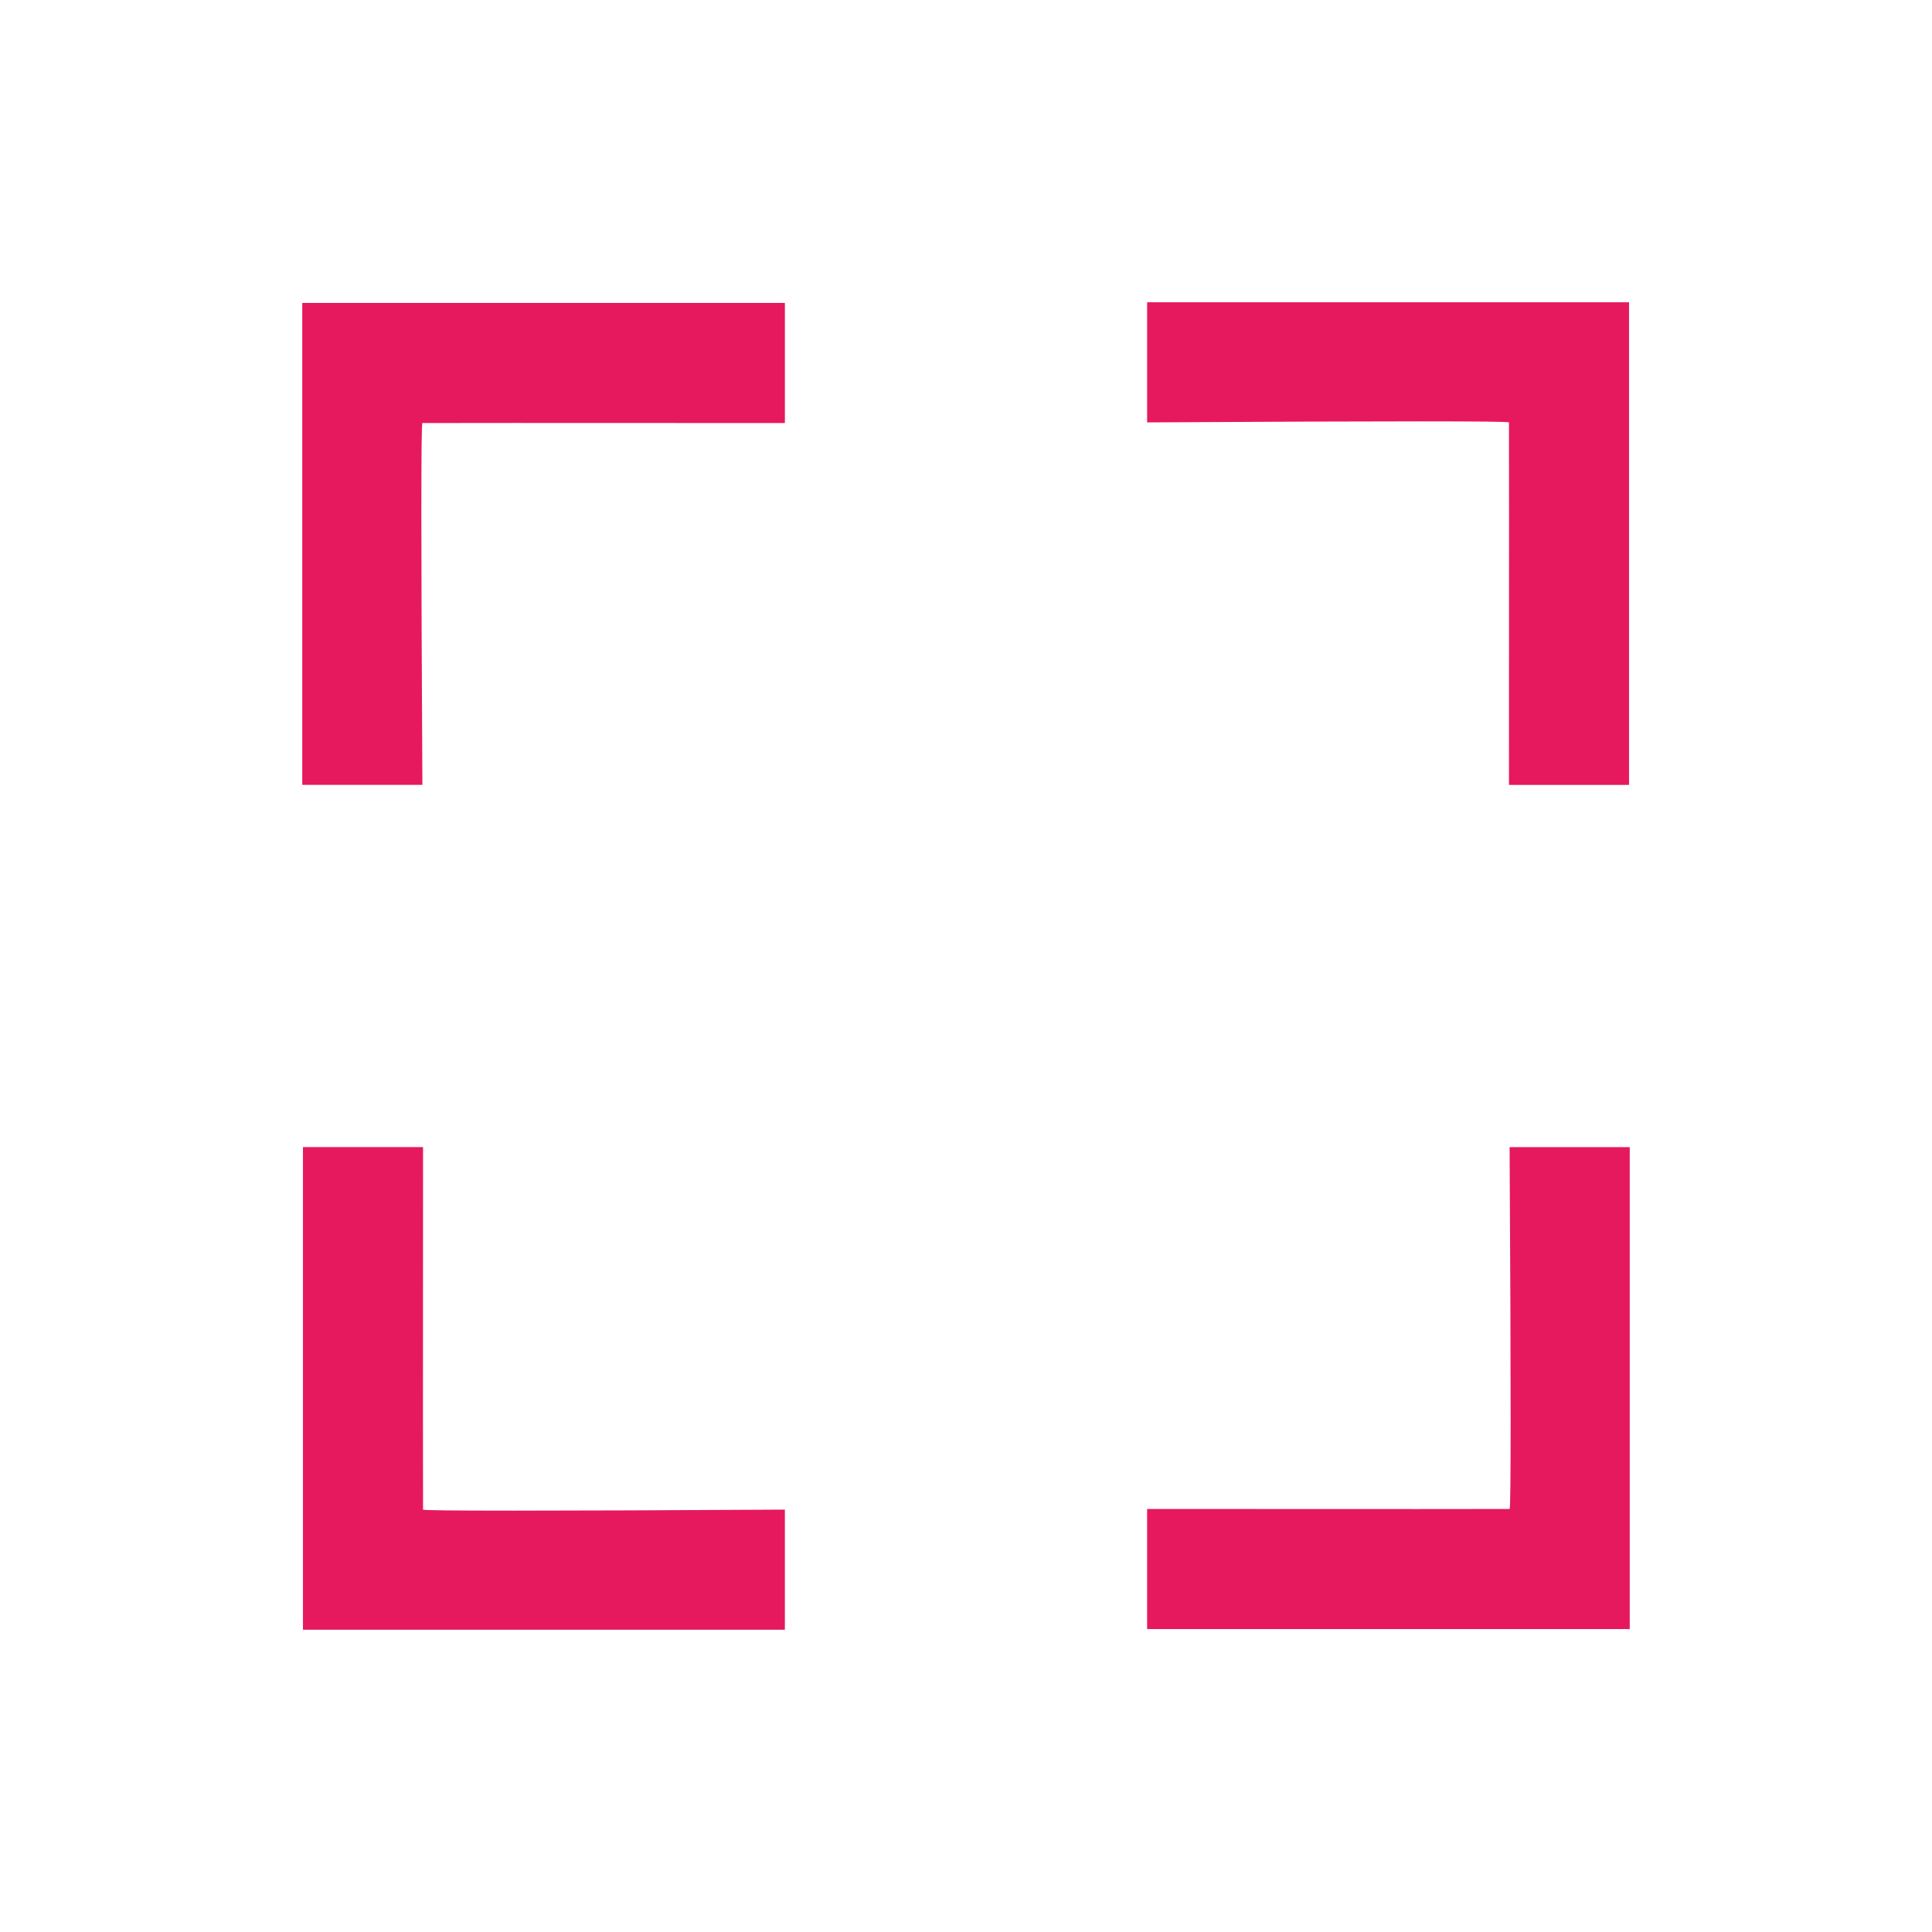
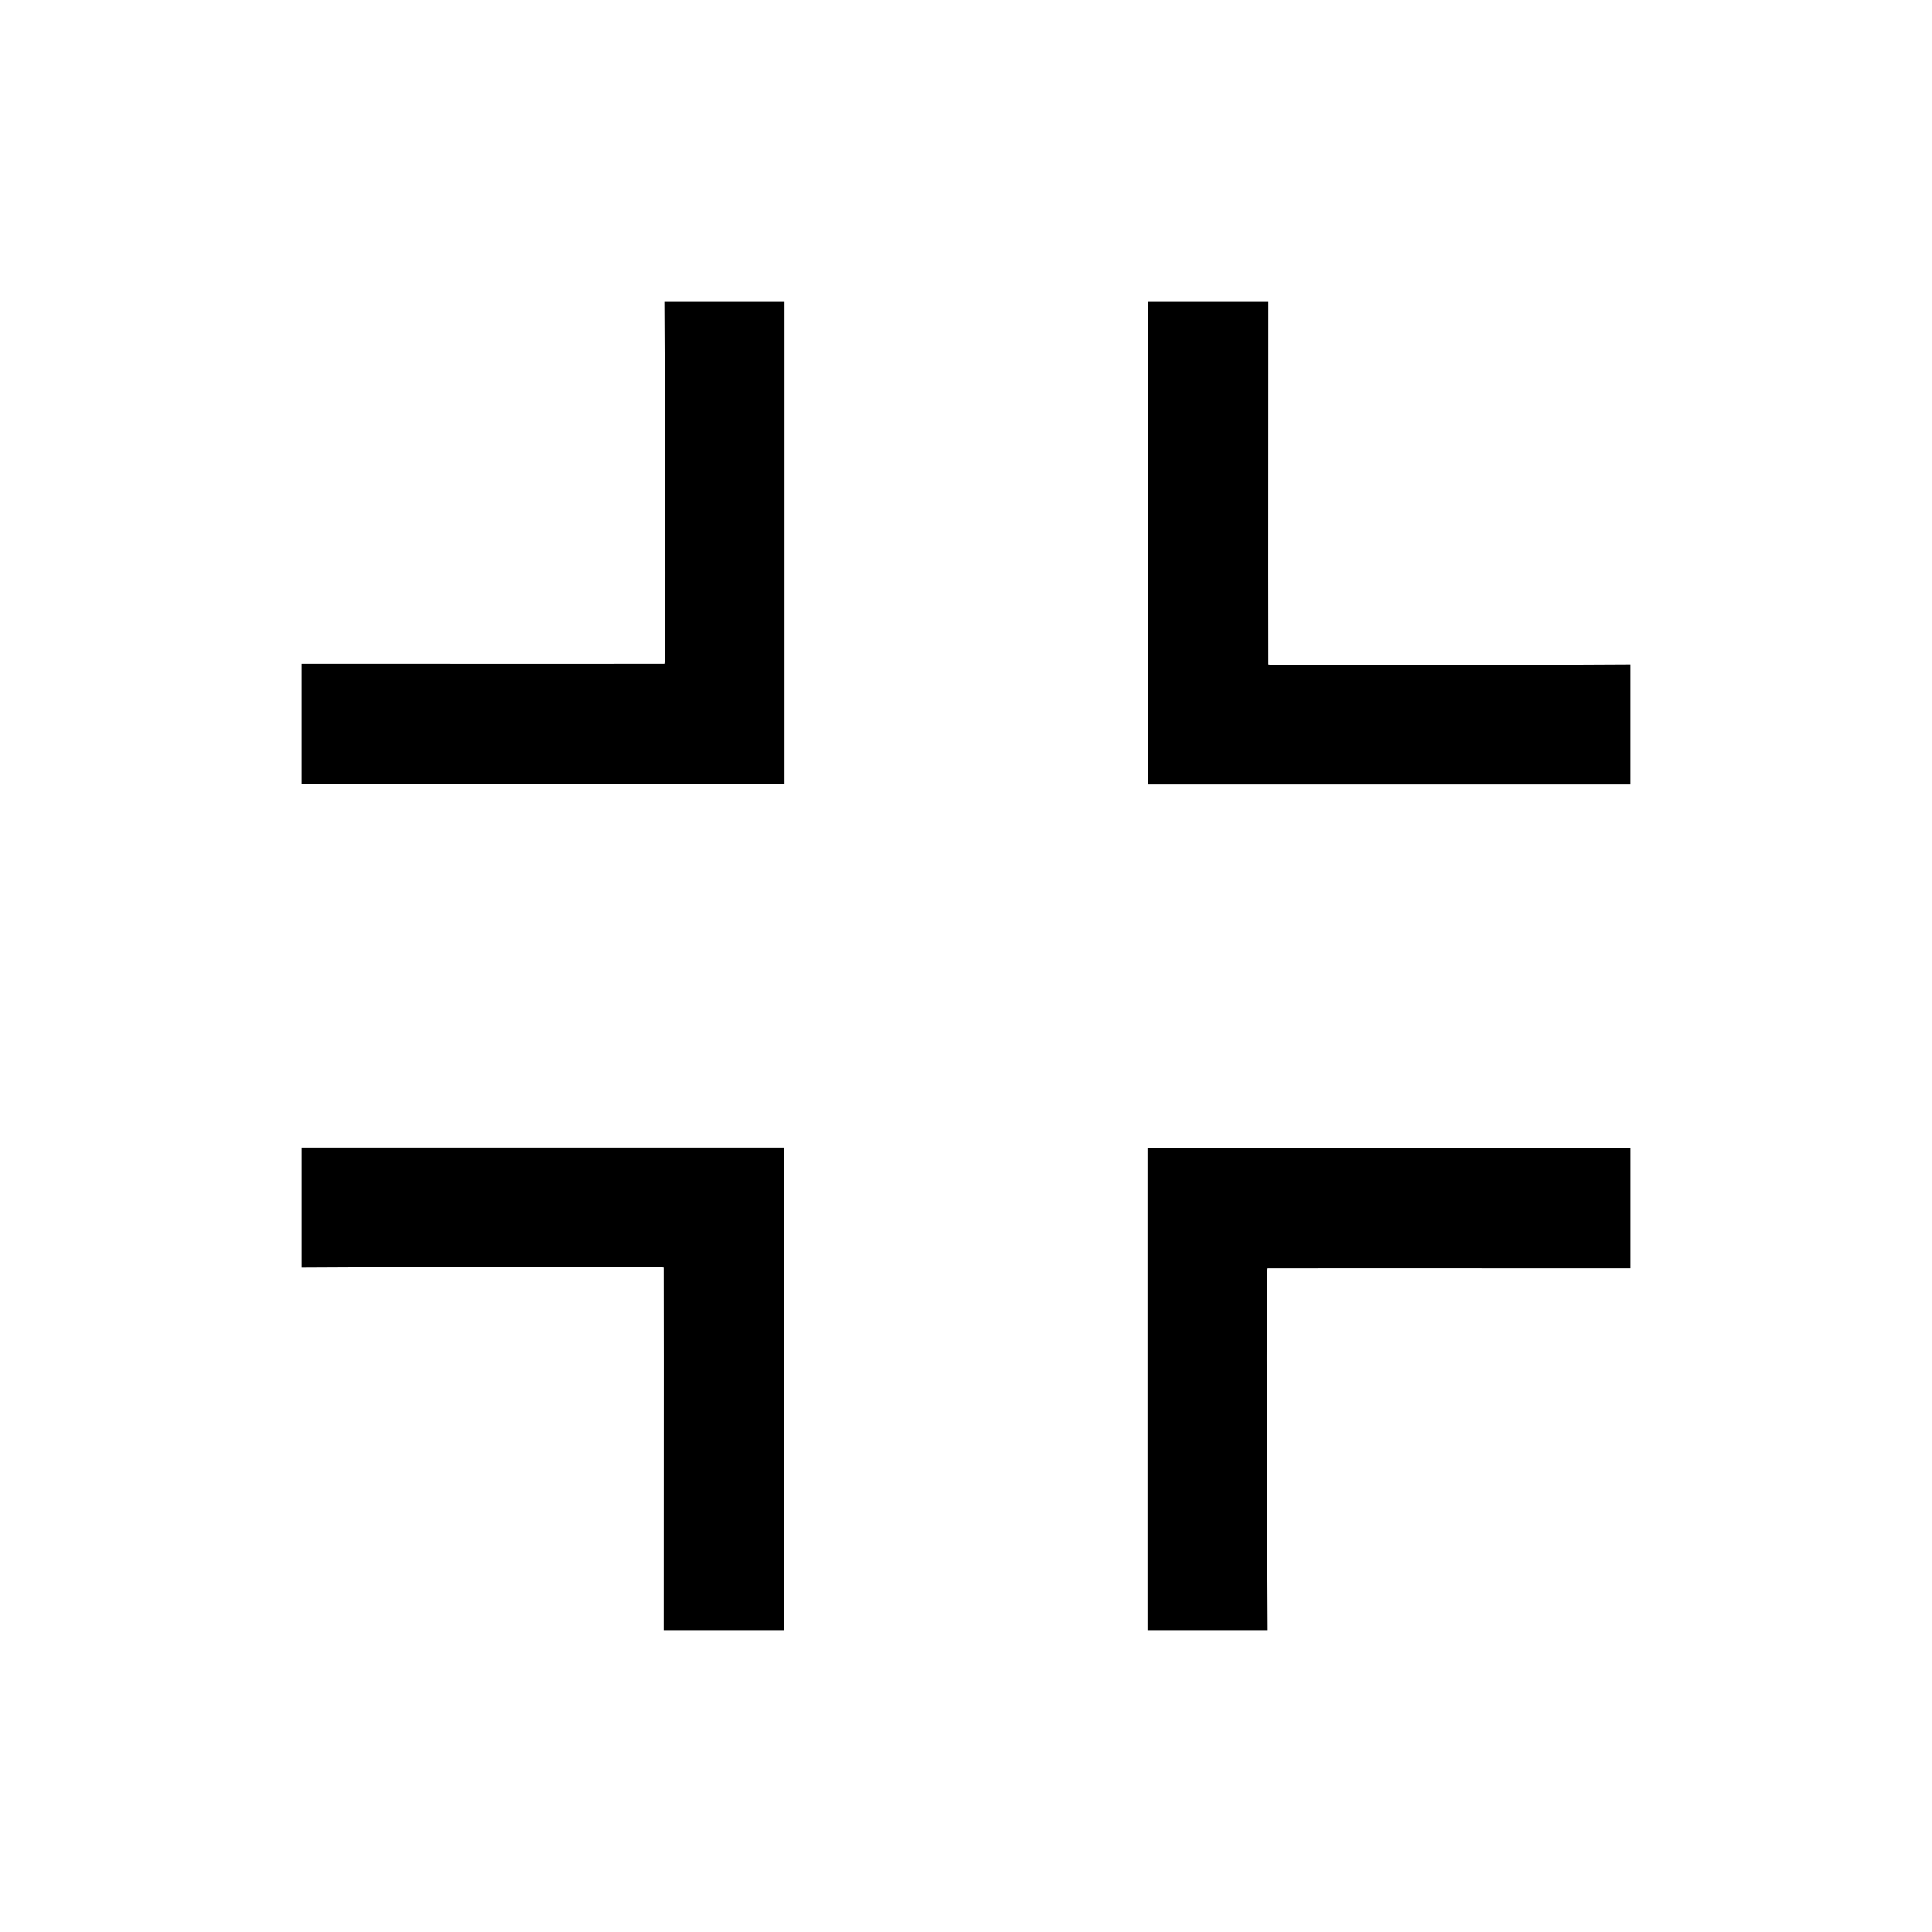
<svg xmlns="http://www.w3.org/2000/svg" width="32px" height="32px" viewBox="0 0 32 32" version="1.1">
  <defs />
  <g id="Symbols" stroke="none" stroke-width="1" fill="none" fill-rule="evenodd">
-     <g id="ic_fullscreen_active" fill-rule="nonzero" fill="#E6195E">
+     <g id="ic_fullscreen_exit_active-" fill-rule="nonzero" fill="#000000">
      <g id="Group-3" transform="translate(5, 5)">
        <g id="Group-4">
-           <g id="Group-5">
-             <g id="Group" transform="translate(18, 4) rotate(180) translate(-18, -4) translate(14, 0)">
-               <g id="Group-2">
-                 <path d="M6.016,5.999 C5.993,6.001 3.992,6.001 0.012,5.999 L0.012,7.988 L8.006,7.988 L8.006,0.006 L6.016,0.006 C6.039,3.999 6.039,5.997 6.016,5.999 Z" id="Shape-Copy-3" transform="translate(4.009064, 3.996857) rotate(90) translate(-4.009064, -3.996857) " />
-               </g>
-             </g>
-             <g id="Group-Copy" transform="translate(4, 4) rotate(90) translate(-4, -4) ">
-               <g id="Group-2">
-                 <path d="M6.016,5.999 C5.993,6.001 3.992,6.001 0.012,5.999 L0.012,7.988 L8.006,7.988 L8.006,0.006 L6.016,0.006 C6.039,3.999 6.039,5.997 6.016,5.999 Z" id="Shape-Copy-3" transform="translate(4.009064, 3.996857) rotate(90) translate(-4.009064, -3.996857) " />
-               </g>
+           <g id="Group" transform="translate(14, 0)">
+             <g id="Group-2">
+               <path d="M6.016,5.999 C5.993,6.001 3.992,6.001 0.012,5.999 L0.012,7.988 L8.006,7.988 L8.006,0.006 L6.016,0.006 C6.039,3.999 6.039,5.997 6.016,5.999 Z" id="Shape-Copy-3" transform="translate(4.009064, 3.996857) rotate(90) translate(-4.009064, -3.996857) " />
            </g>
          </g>
-           <g id="Group-5" transform="translate(11, 18) rotate(180) translate(-11, -18) translate(0, 14)">
-             <g id="Group" transform="translate(18, 4) rotate(180) translate(-18, -4) translate(14, 0)">
-               <g id="Group-2">
-                 <path d="M6.016,5.999 C5.993,6.001 3.992,6.001 0.012,5.999 L0.012,7.988 L8.006,7.988 L8.006,0.006 L6.016,0.006 C6.039,3.999 6.039,5.997 6.016,5.999 Z" id="Shape-Copy-3" transform="translate(4.009064, 3.996857) rotate(90) translate(-4.009064, -3.996857) " />
-               </g>
+           <g id="Group-Copy" transform="translate(4, 4) rotate(-90) translate(-4, -4) ">
+             <g id="Group-2">
+               <path d="M6.016,5.999 C5.993,6.001 3.992,6.001 0.012,5.999 L0.012,7.988 L8.006,7.988 L8.006,0.006 L6.016,0.006 C6.039,3.999 6.039,5.997 6.016,5.999 Z" id="Shape-Copy-3" transform="translate(4.009064, 3.996857) rotate(90) translate(-4.009064, -3.996857) " />
            </g>
-             <g id="Group-Copy" transform="translate(4, 4) rotate(90) translate(-4, -4) ">
-               <g id="Group-2">
-                 <path d="M6.016,5.999 C5.993,6.001 3.992,6.001 0.012,5.999 L0.012,7.988 L8.006,7.988 L8.006,0.006 L6.016,0.006 C6.039,3.999 6.039,5.997 6.016,5.999 Z" id="Shape-Copy-3" transform="translate(4.009064, 3.996857) rotate(90) translate(-4.009064, -3.996857) " />
-               </g>
+           </g>
+         </g>
+       </g>
+       <g id="Group-3-Copy" transform="translate(16, 23) rotate(180) translate(-16, -23) translate(5, 19)">
+         <g id="Group-4">
+           <g id="Group" transform="translate(14, 0)">
+             <g id="Group-2">
+               <path d="M6.016,5.999 C5.993,6.001 3.992,6.001 0.012,5.999 L0.012,7.988 L8.006,7.988 L8.006,0.006 L6.016,0.006 C6.039,3.999 6.039,5.997 6.016,5.999 Z" id="Shape-Copy-3" transform="translate(4.009064, 3.996857) rotate(90) translate(-4.009064, -3.996857) " />
+             </g>
+           </g>
+           <g id="Group-Copy" transform="translate(4, 4) rotate(-90) translate(-4, -4) ">
+             <g id="Group-2">
+               <path d="M6.016,5.999 C5.993,6.001 3.992,6.001 0.012,5.999 L0.012,7.988 L8.006,7.988 L8.006,0.006 L6.016,0.006 C6.039,3.999 6.039,5.997 6.016,5.999 Z" id="Shape-Copy-3" transform="translate(4.009064, 3.996857) rotate(90) translate(-4.009064, -3.996857) " />
            </g>
          </g>
        </g>
      </g>
    </g>
  </g>
</svg>
